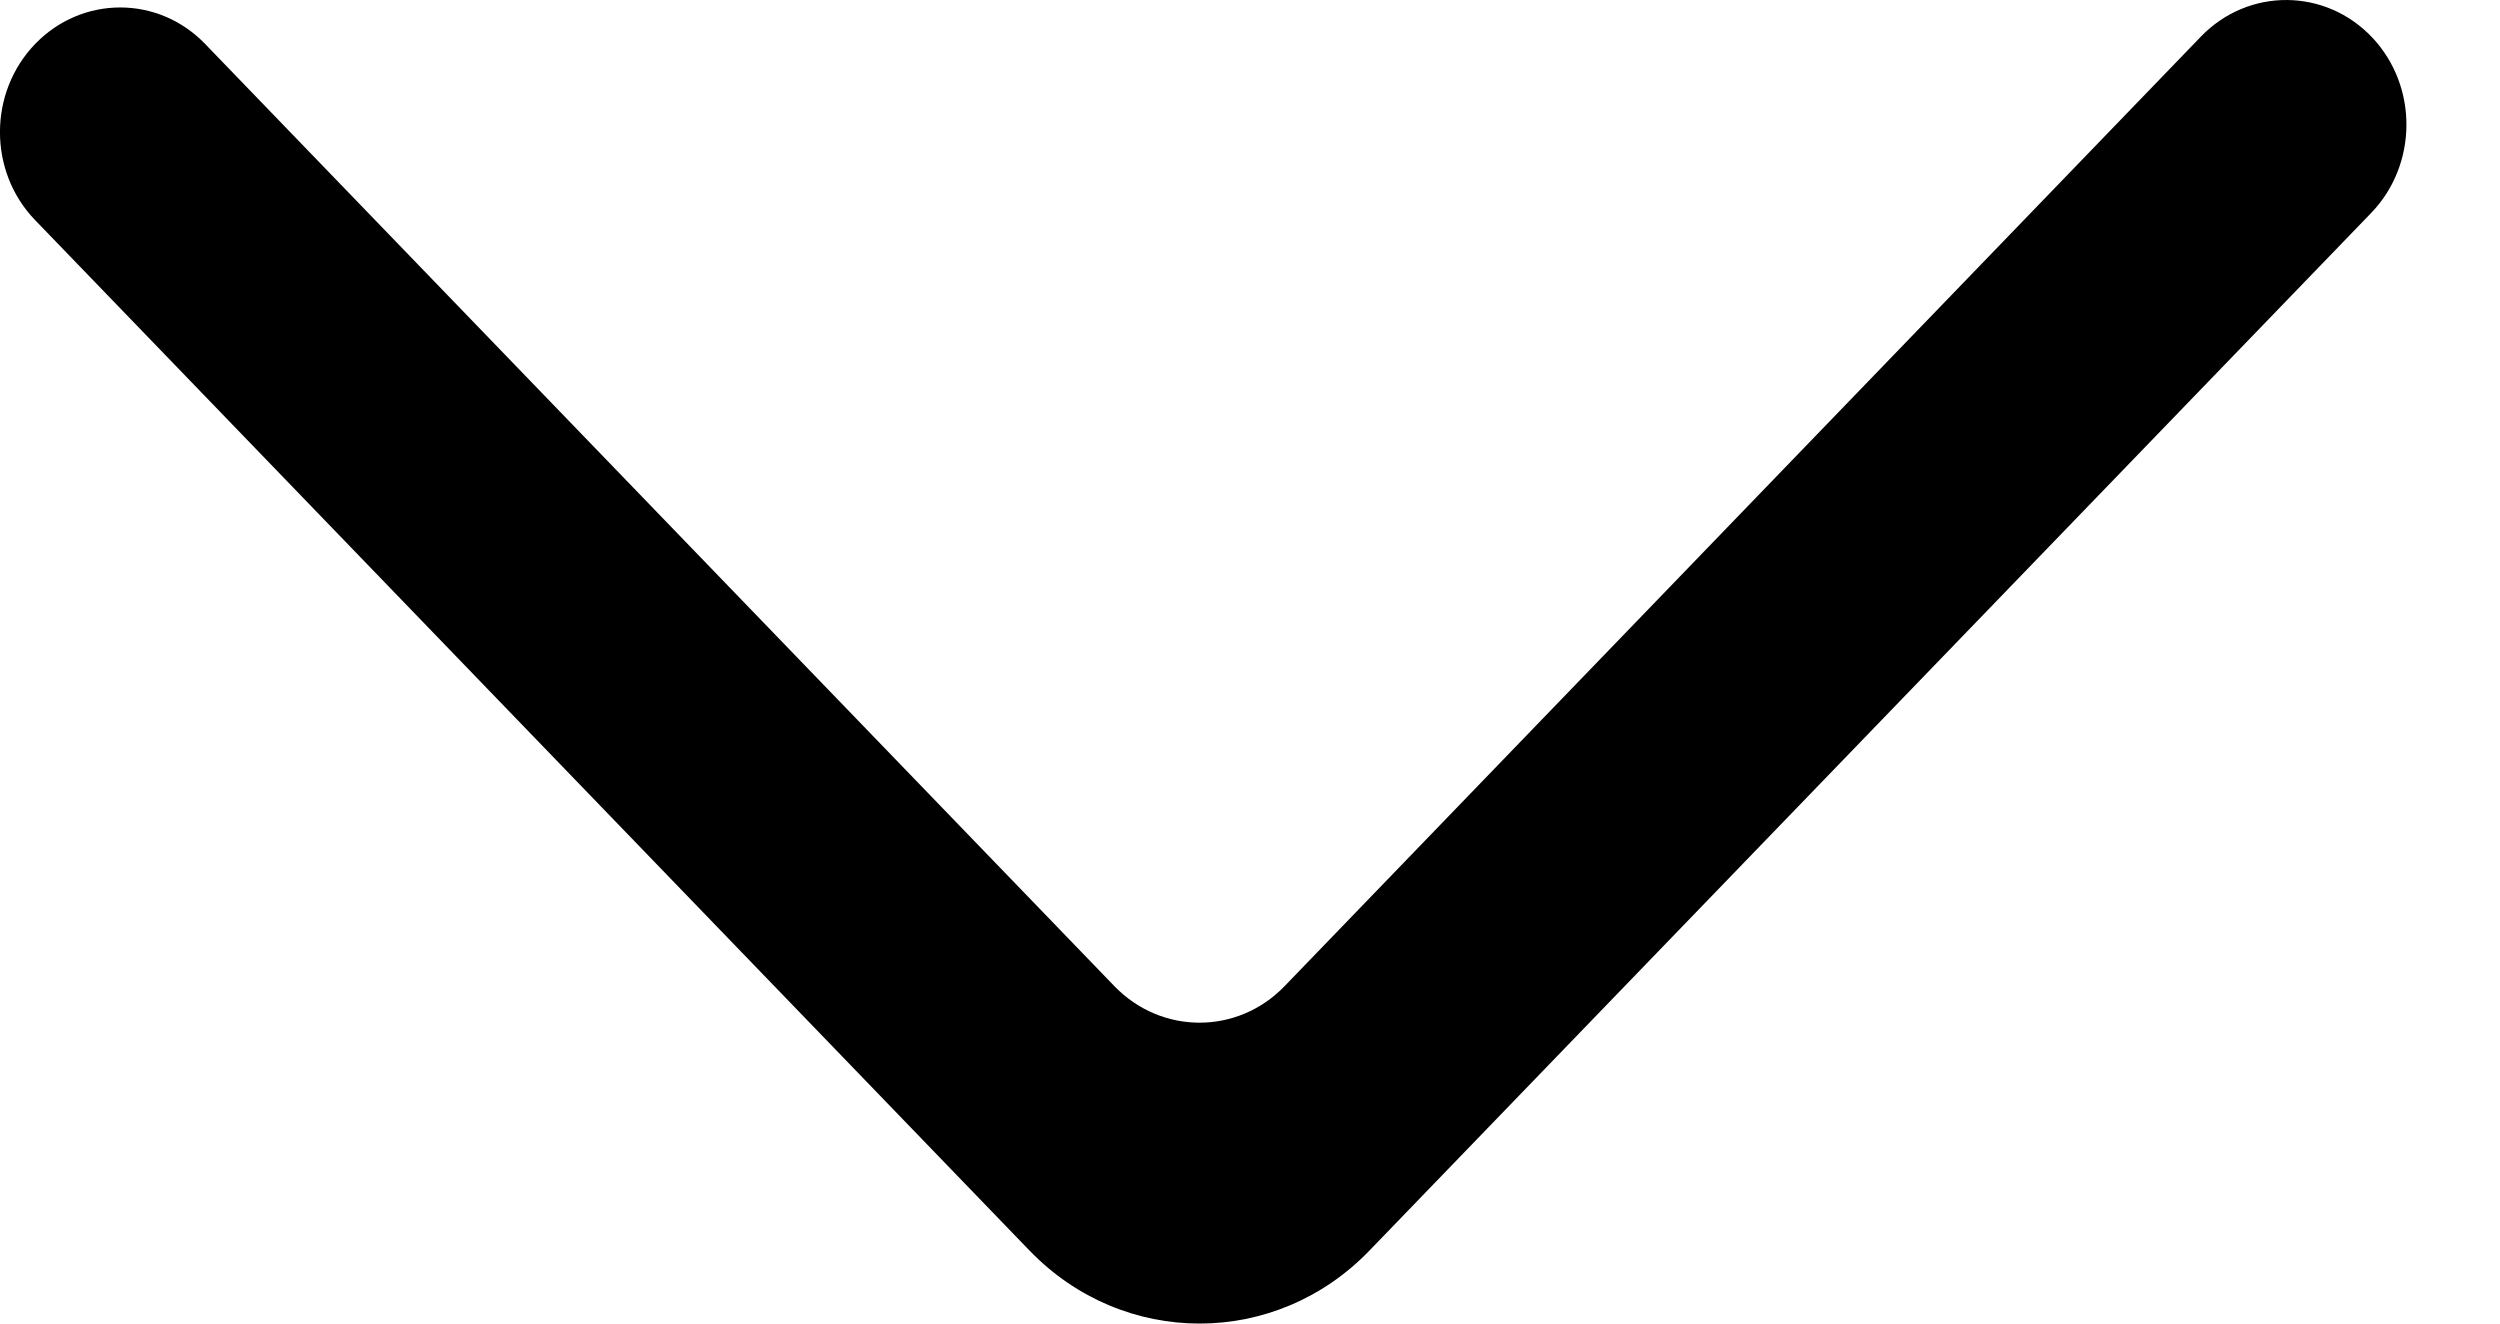
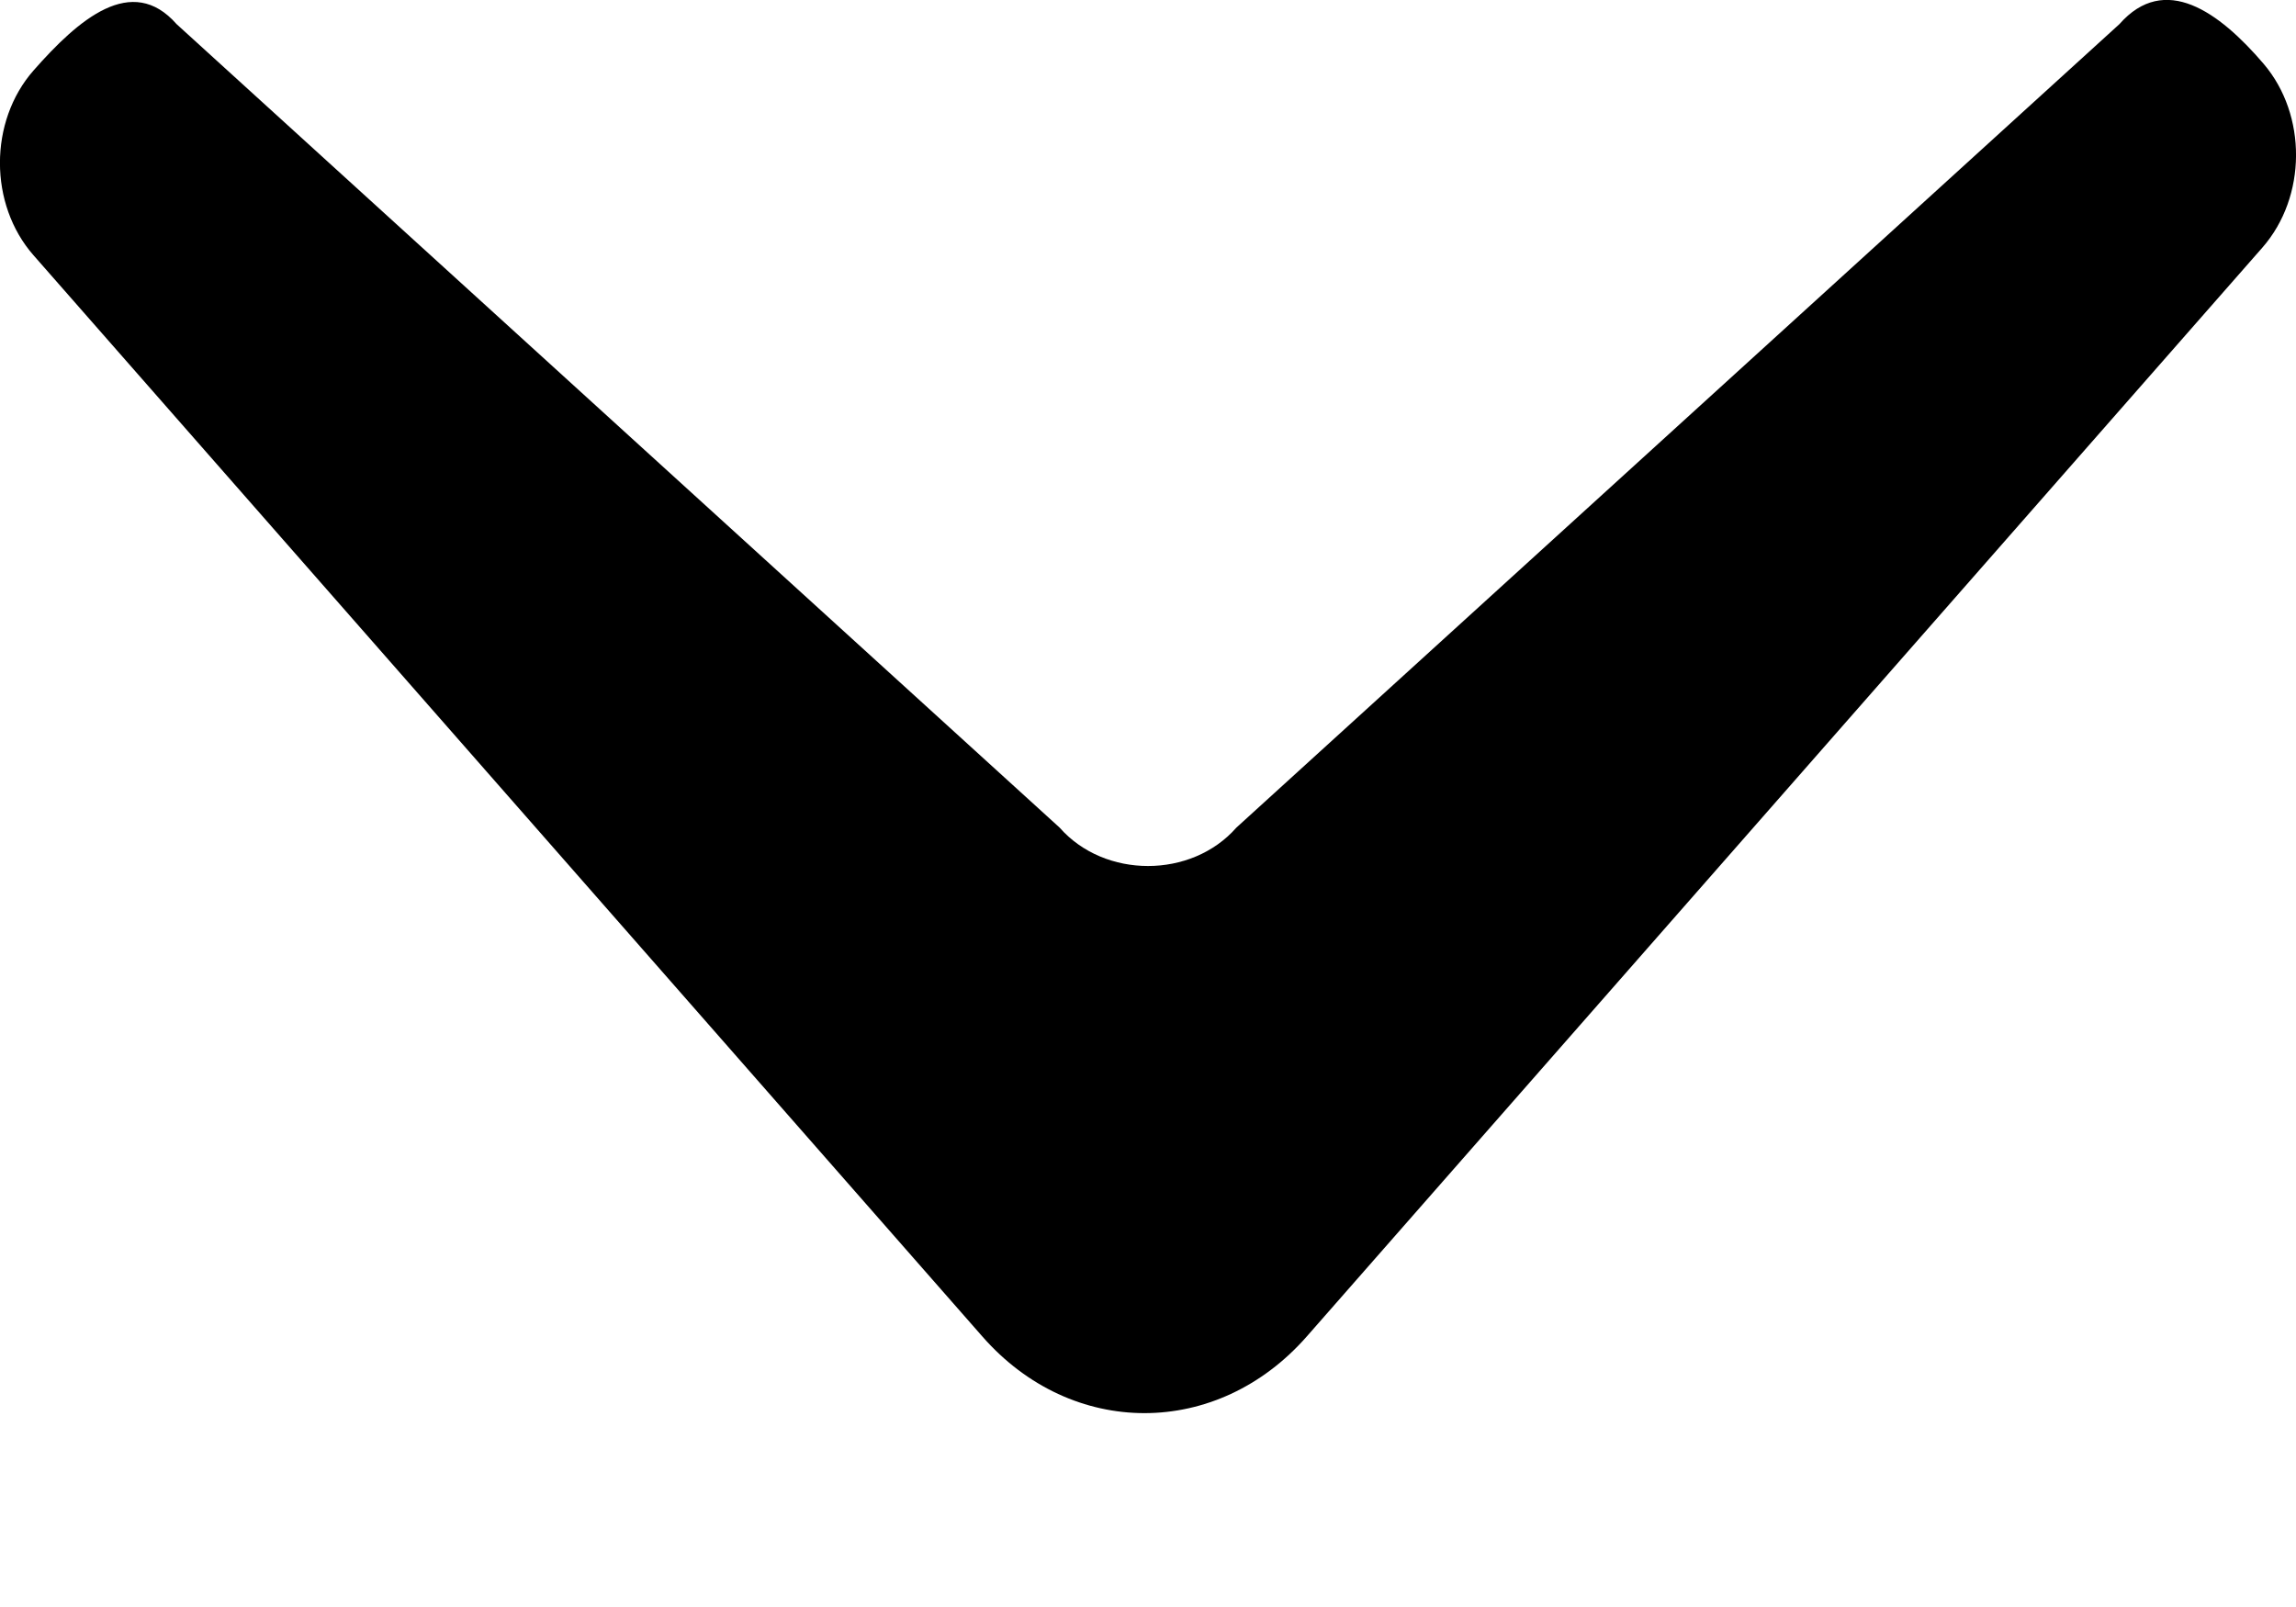
- <svg xmlns="http://www.w3.org/2000/svg" width="17" height="9" viewBox="0 0 17 9" fill="none">
-   <path fill-rule="evenodd" clip-rule="evenodd" d="M0.239 0.299C-0.08 0.63 -0.08 1.167 0.239 1.497L7 8.503C7.639 9.166 8.675 9.166 9.313 8.503L16.125 1.447C16.44 1.119 16.444 0.589 16.133 0.257C15.815 -0.082 15.29 -0.086 14.967 0.248L8.735 6.706C8.416 7.037 7.898 7.037 7.578 6.706L1.395 0.299C1.076 -0.032 0.559 -0.032 0.239 0.299Z" fill="black" />
+ <svg xmlns="http://www.w3.org/2000/svg" width="10" height="7" viewBox="0 0 10 7" fill="none">
+   <path fill-rule="evenodd" clip-rule="evenodd" d="M0.146 0.307C-0.049 0.529 -0.049 0.89 0.146 1.112L4.278 5.821C4.668 6.267 5.301 6.267 5.692 5.821L9.854 1.078C10.047 0.857 10.049 0.501 9.859 0.278C9.664 0.05 9.428 -0.119 9.231 0.105L5.385 3.605C5.189 3.828 4.811 3.828 4.615 3.605L0.769 0.105C0.574 -0.117 0.342 0.084 0.146 0.307Z" fill="black" />
</svg>
